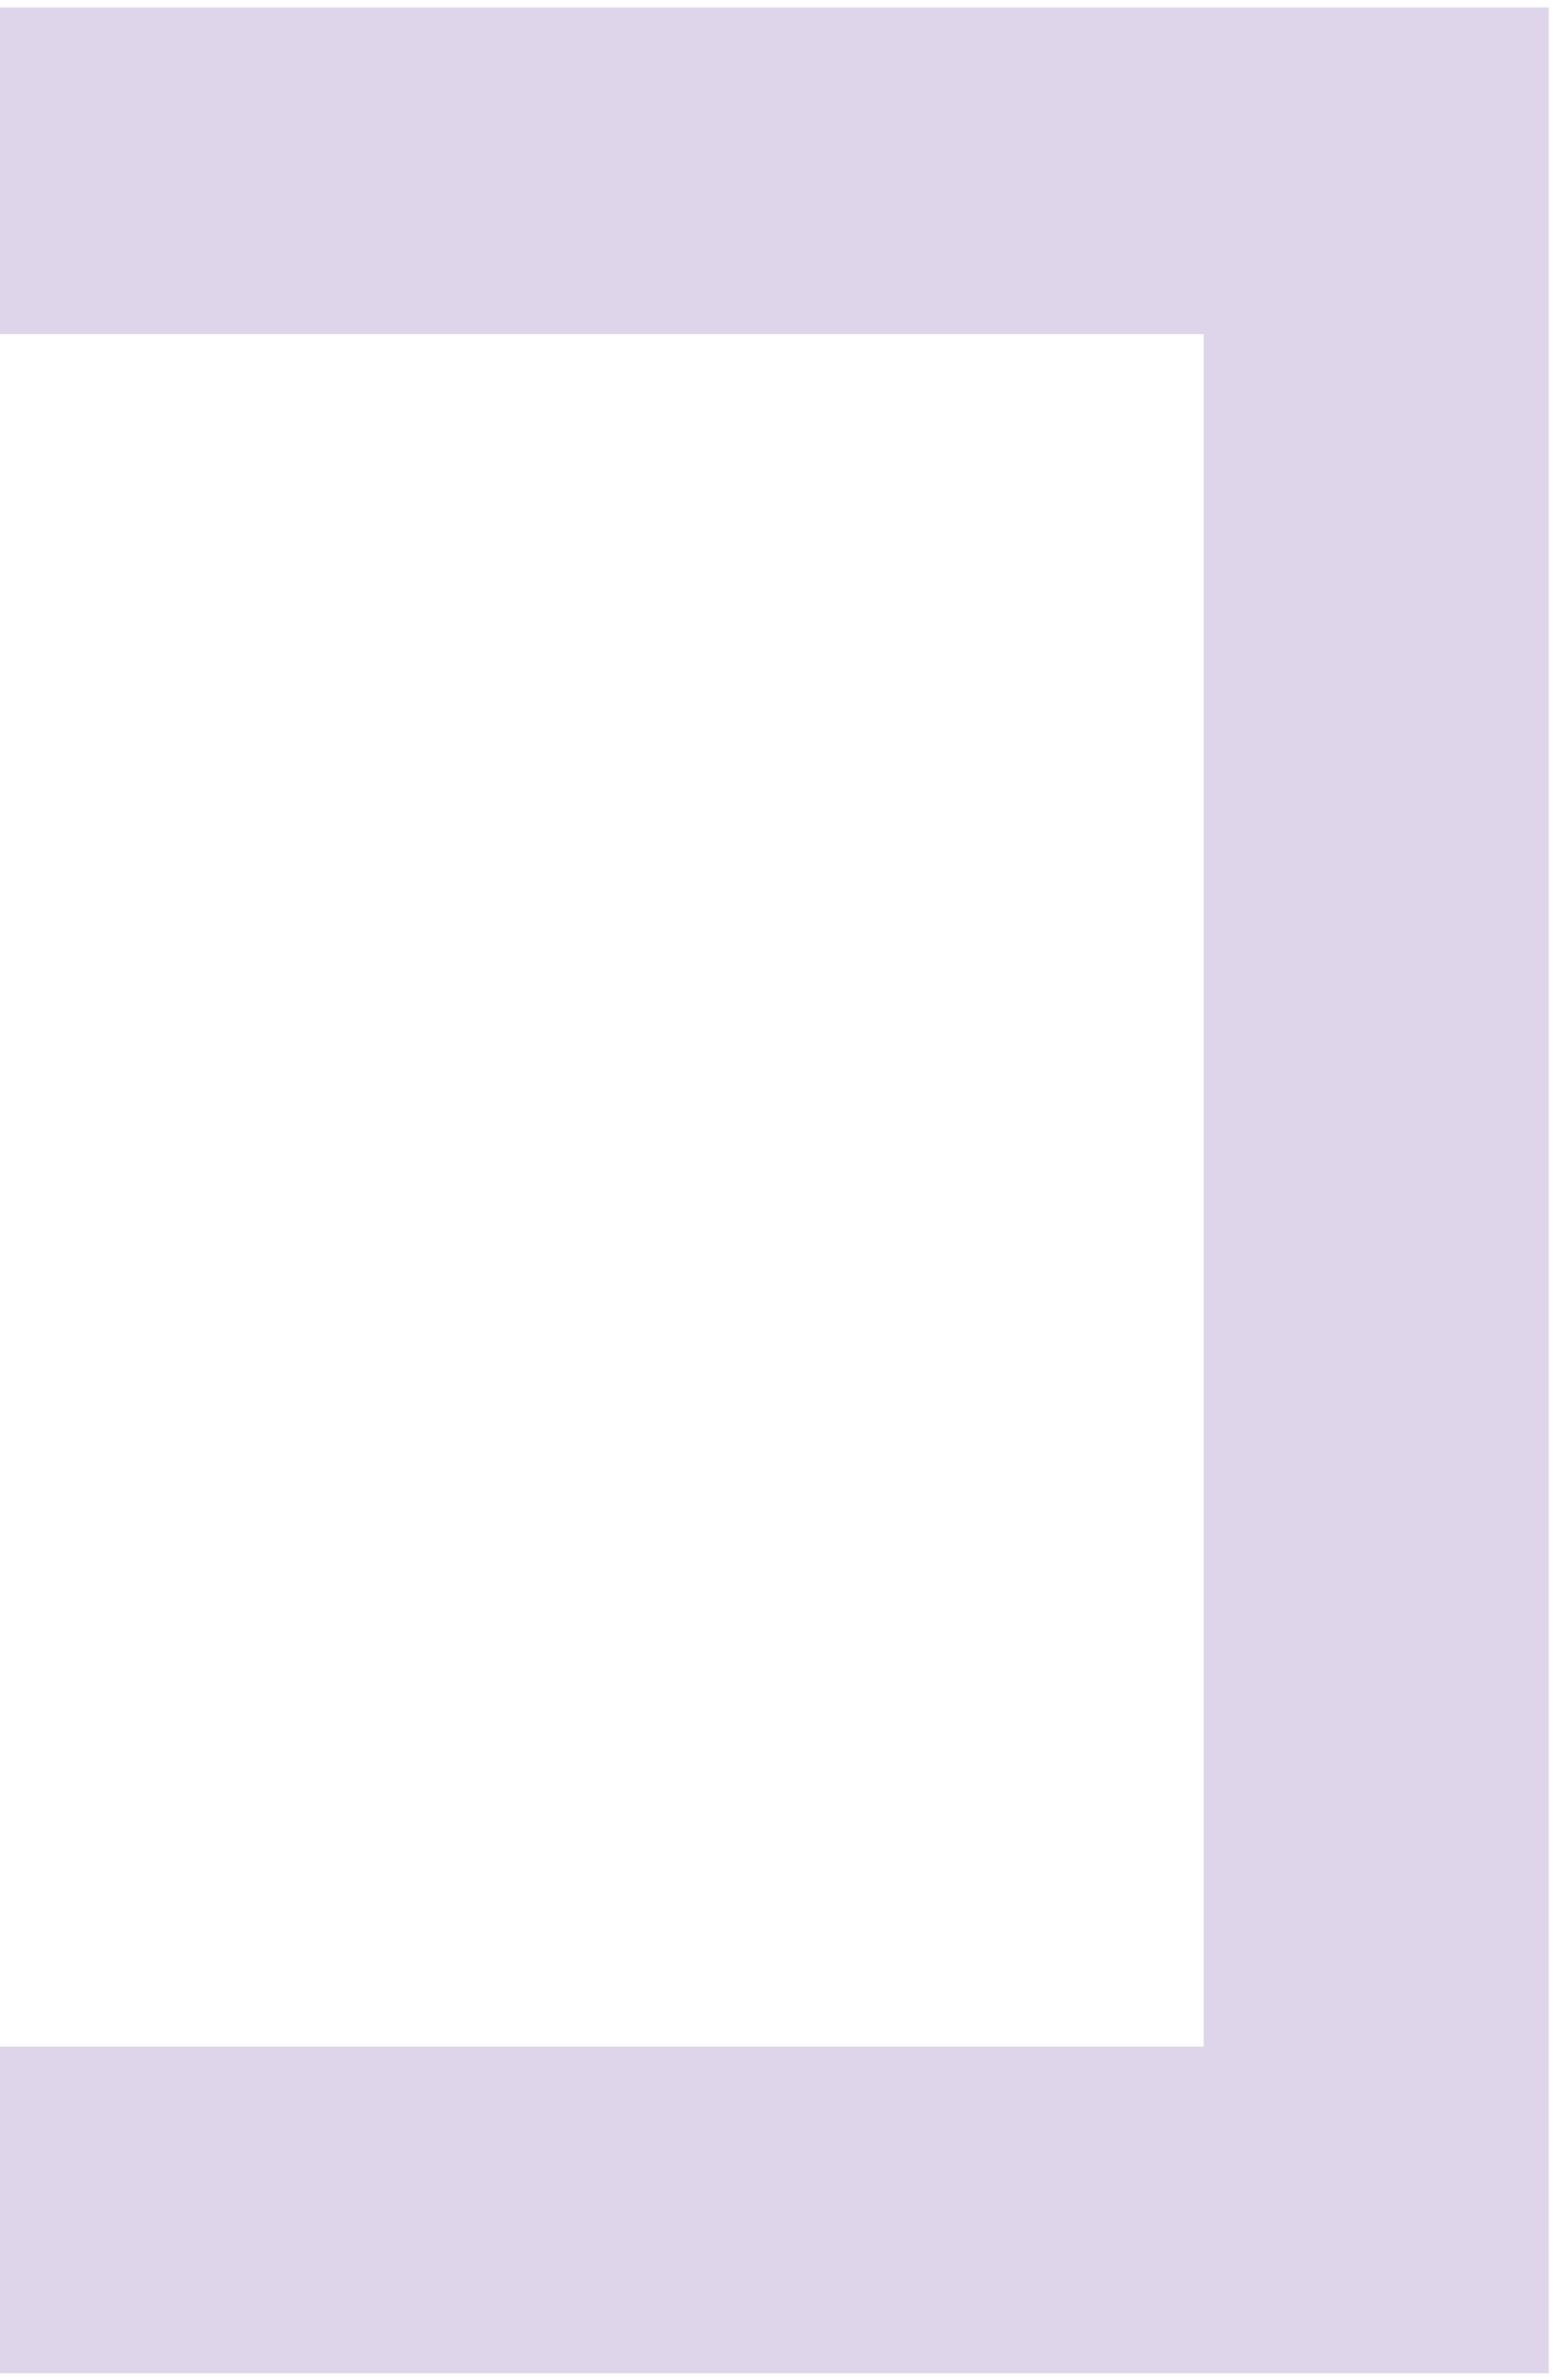
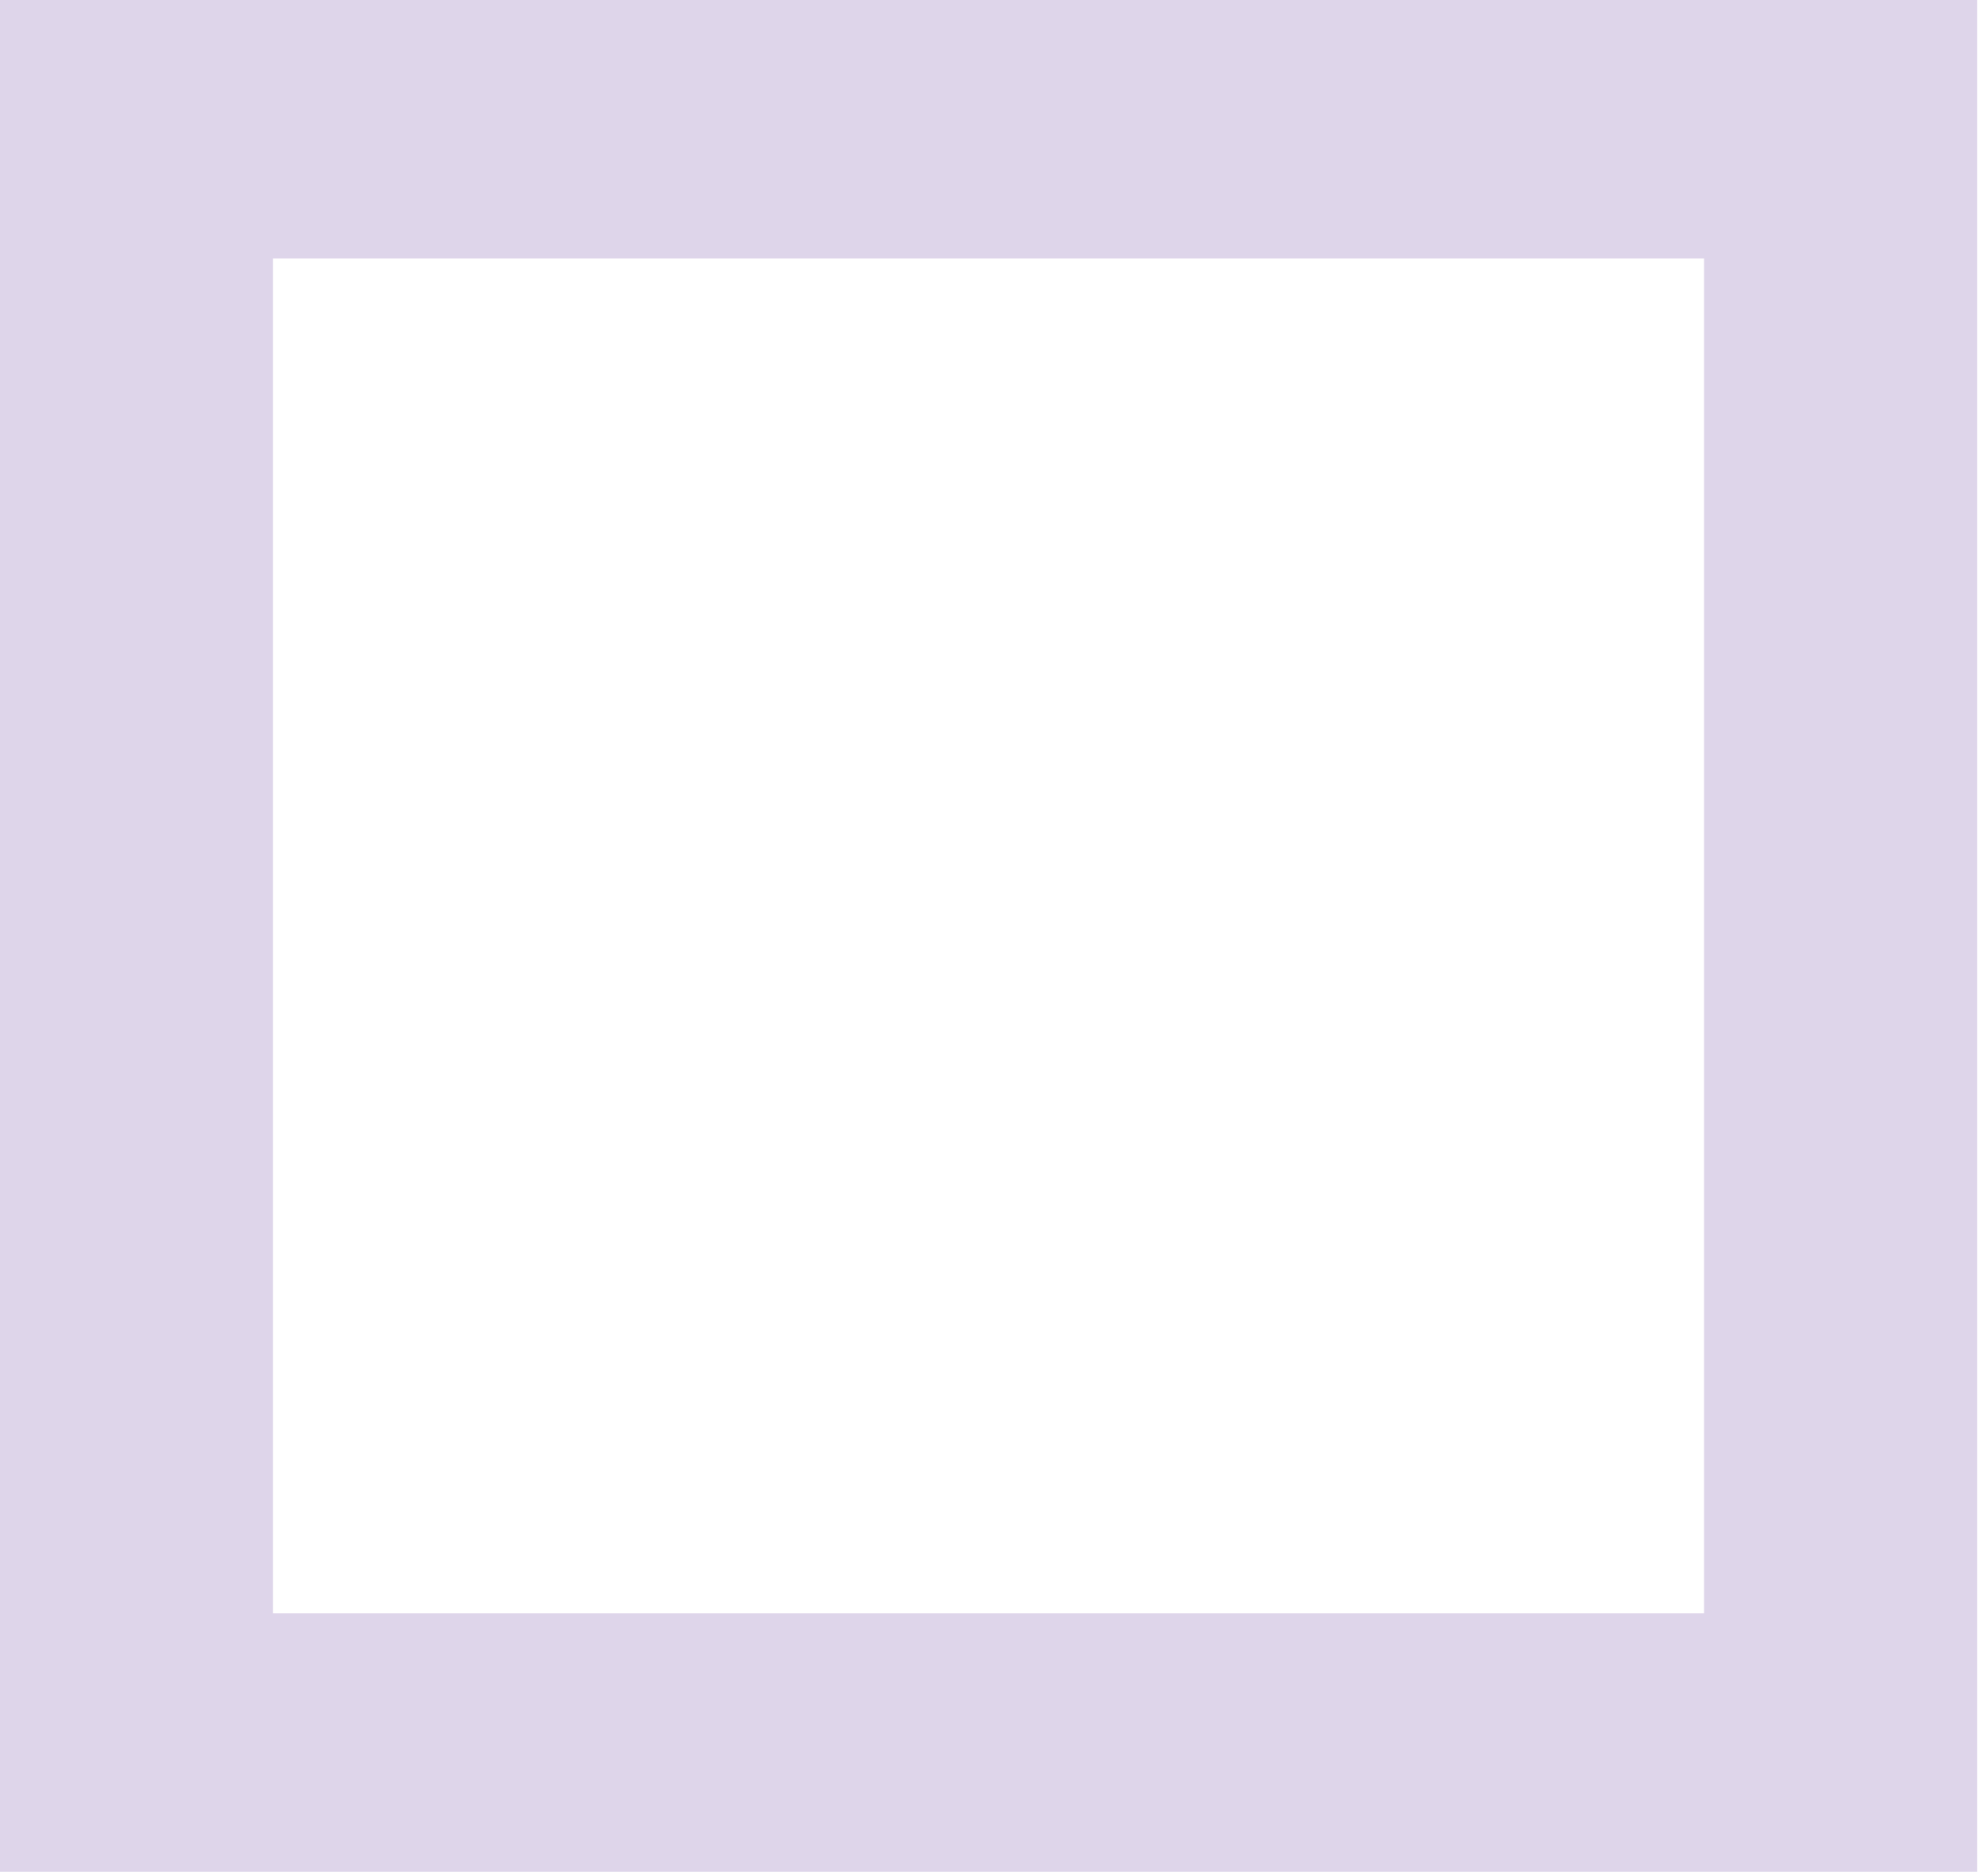
- <svg xmlns="http://www.w3.org/2000/svg" width="165" height="253" viewBox="0 0 165 253" fill="none">
-   <path fill-rule="evenodd" clip-rule="evenodd" d="M164.608 0.786H-101V252.286H164.608V0.786ZM127.929 35.517H-64.321V217.555H127.929V35.517Z" fill="#7851A9" fill-opacity="0.24" />
+ <svg xmlns="http://www.w3.org/2000/svg" width="266" height="252" viewBox="0 0 266 252" fill="none">
+   <path fill-rule="evenodd" clip-rule="evenodd" d="M265.608 0H0V251.5H265.608V0ZM228.929 34.731H36.679V216.769H228.929V34.731Z" fill="#7851A9" fill-opacity="0.24" />
</svg>
